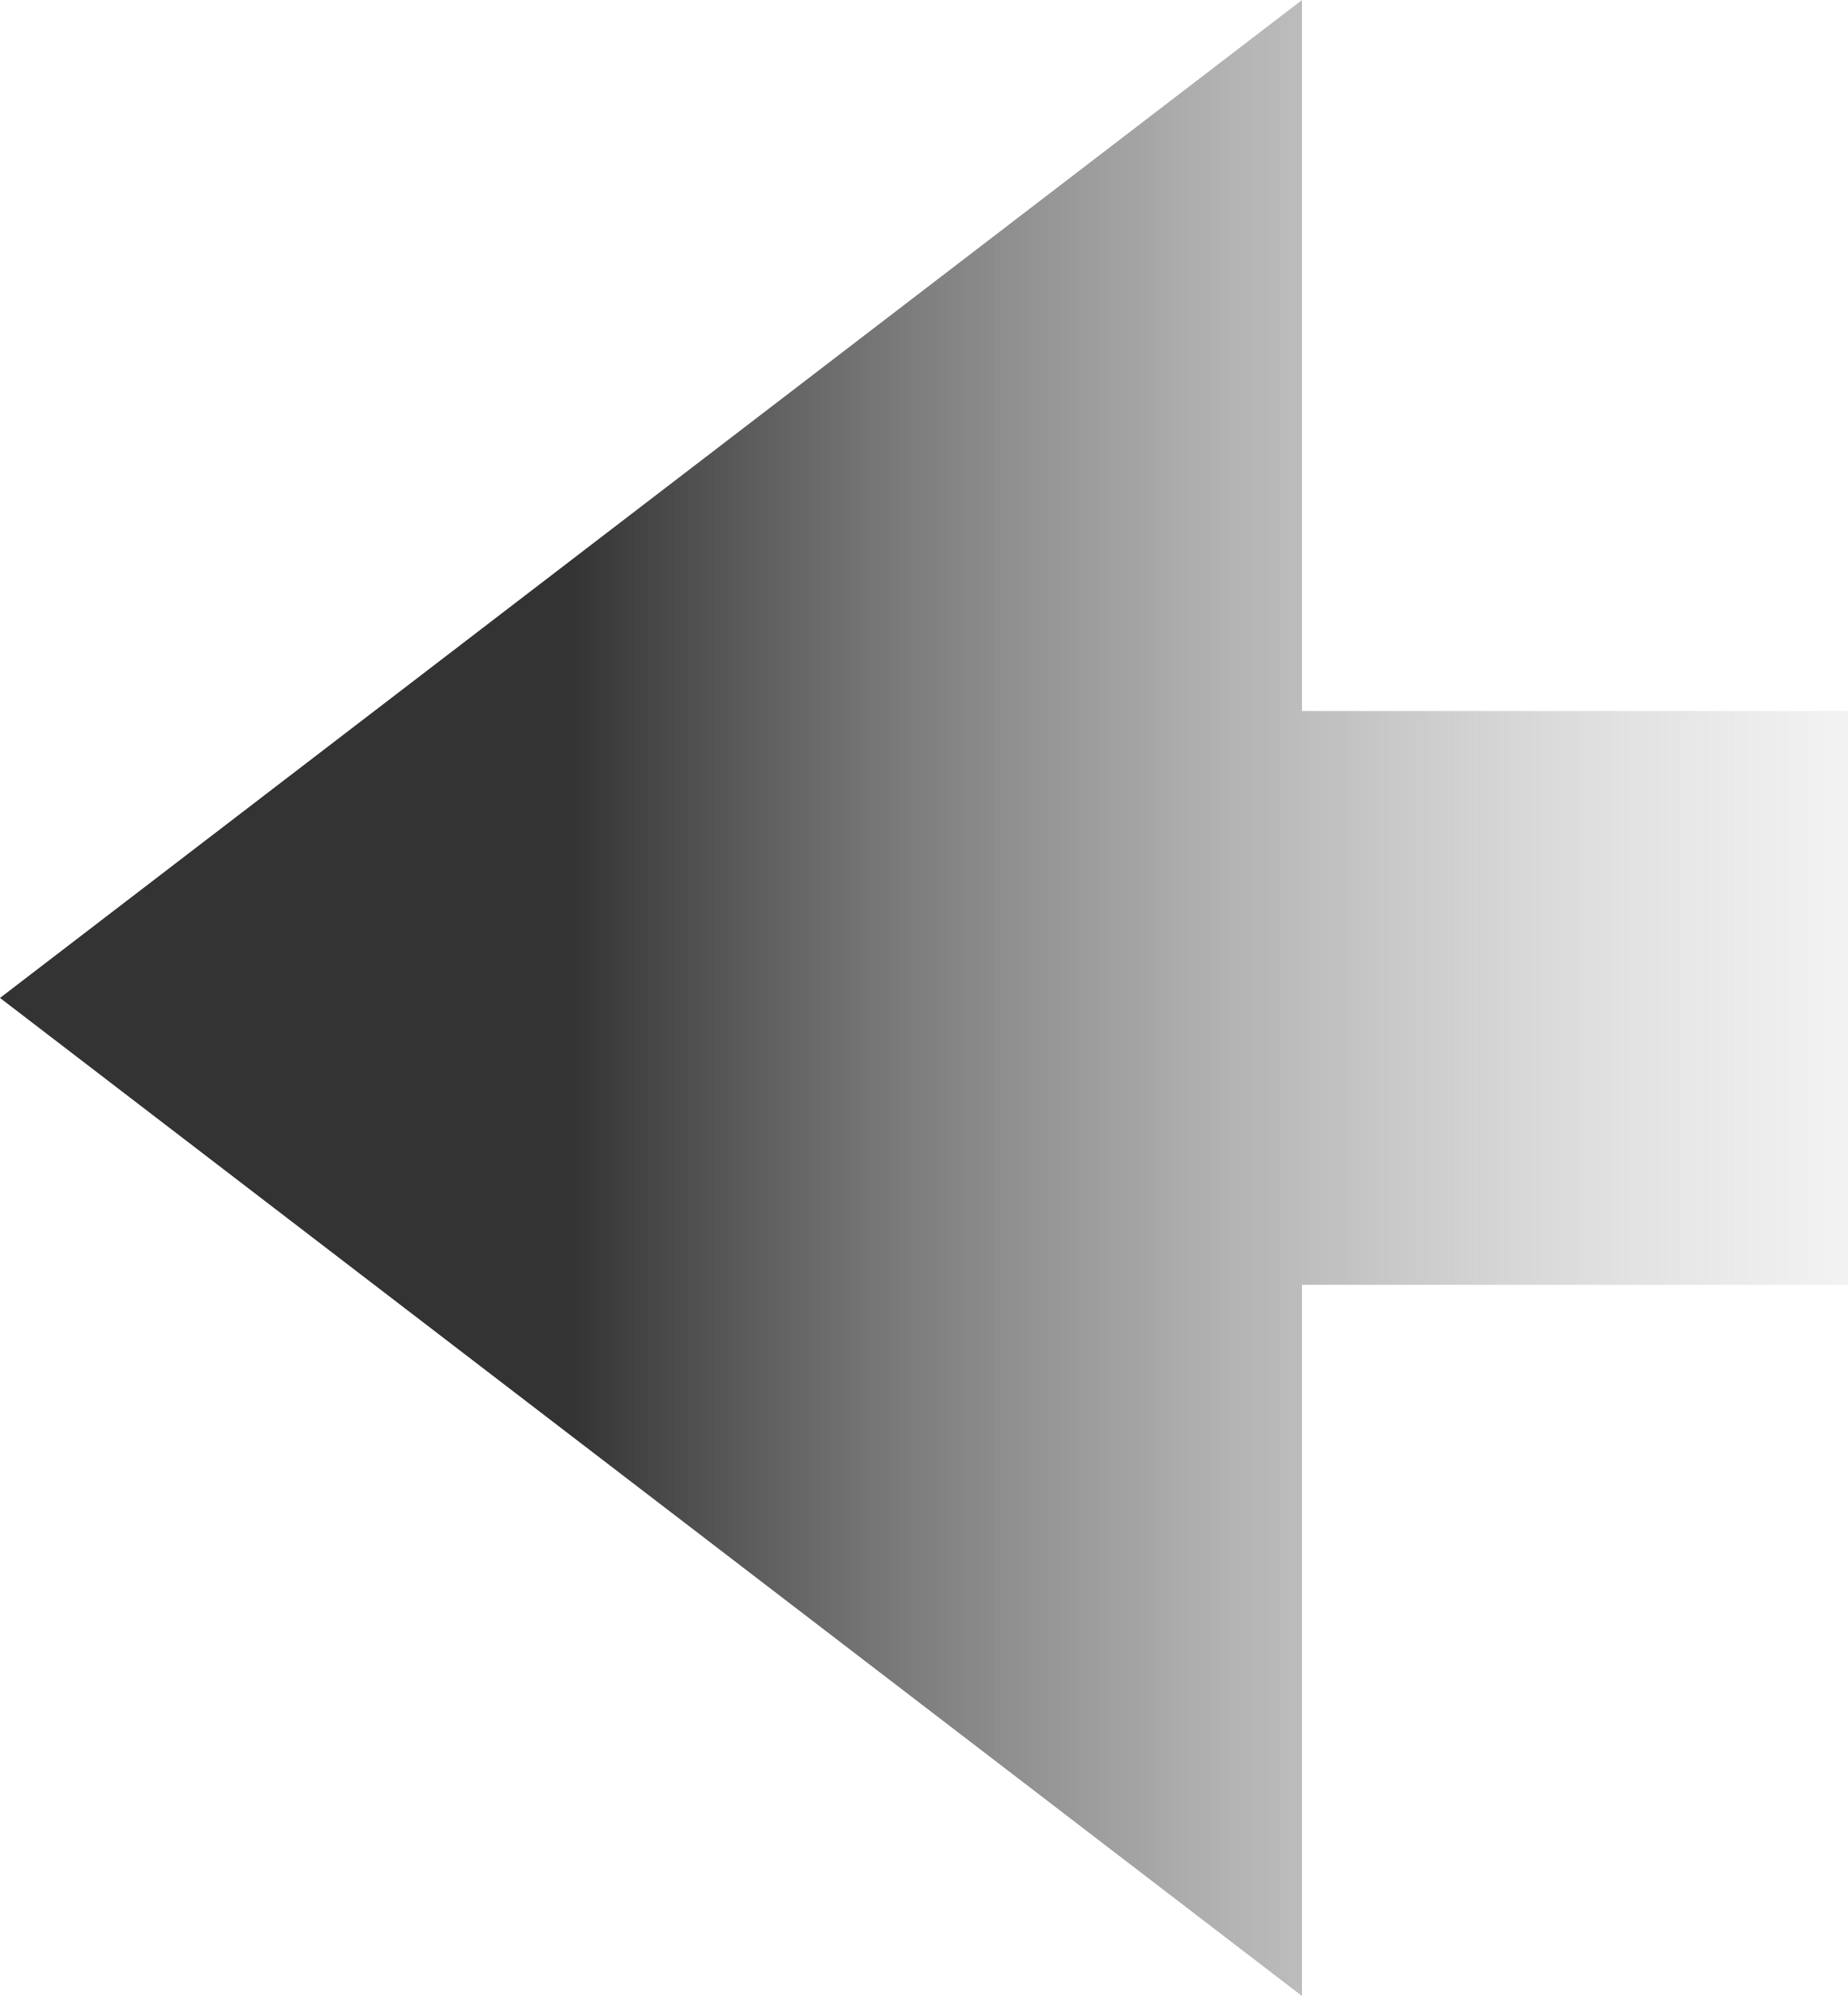
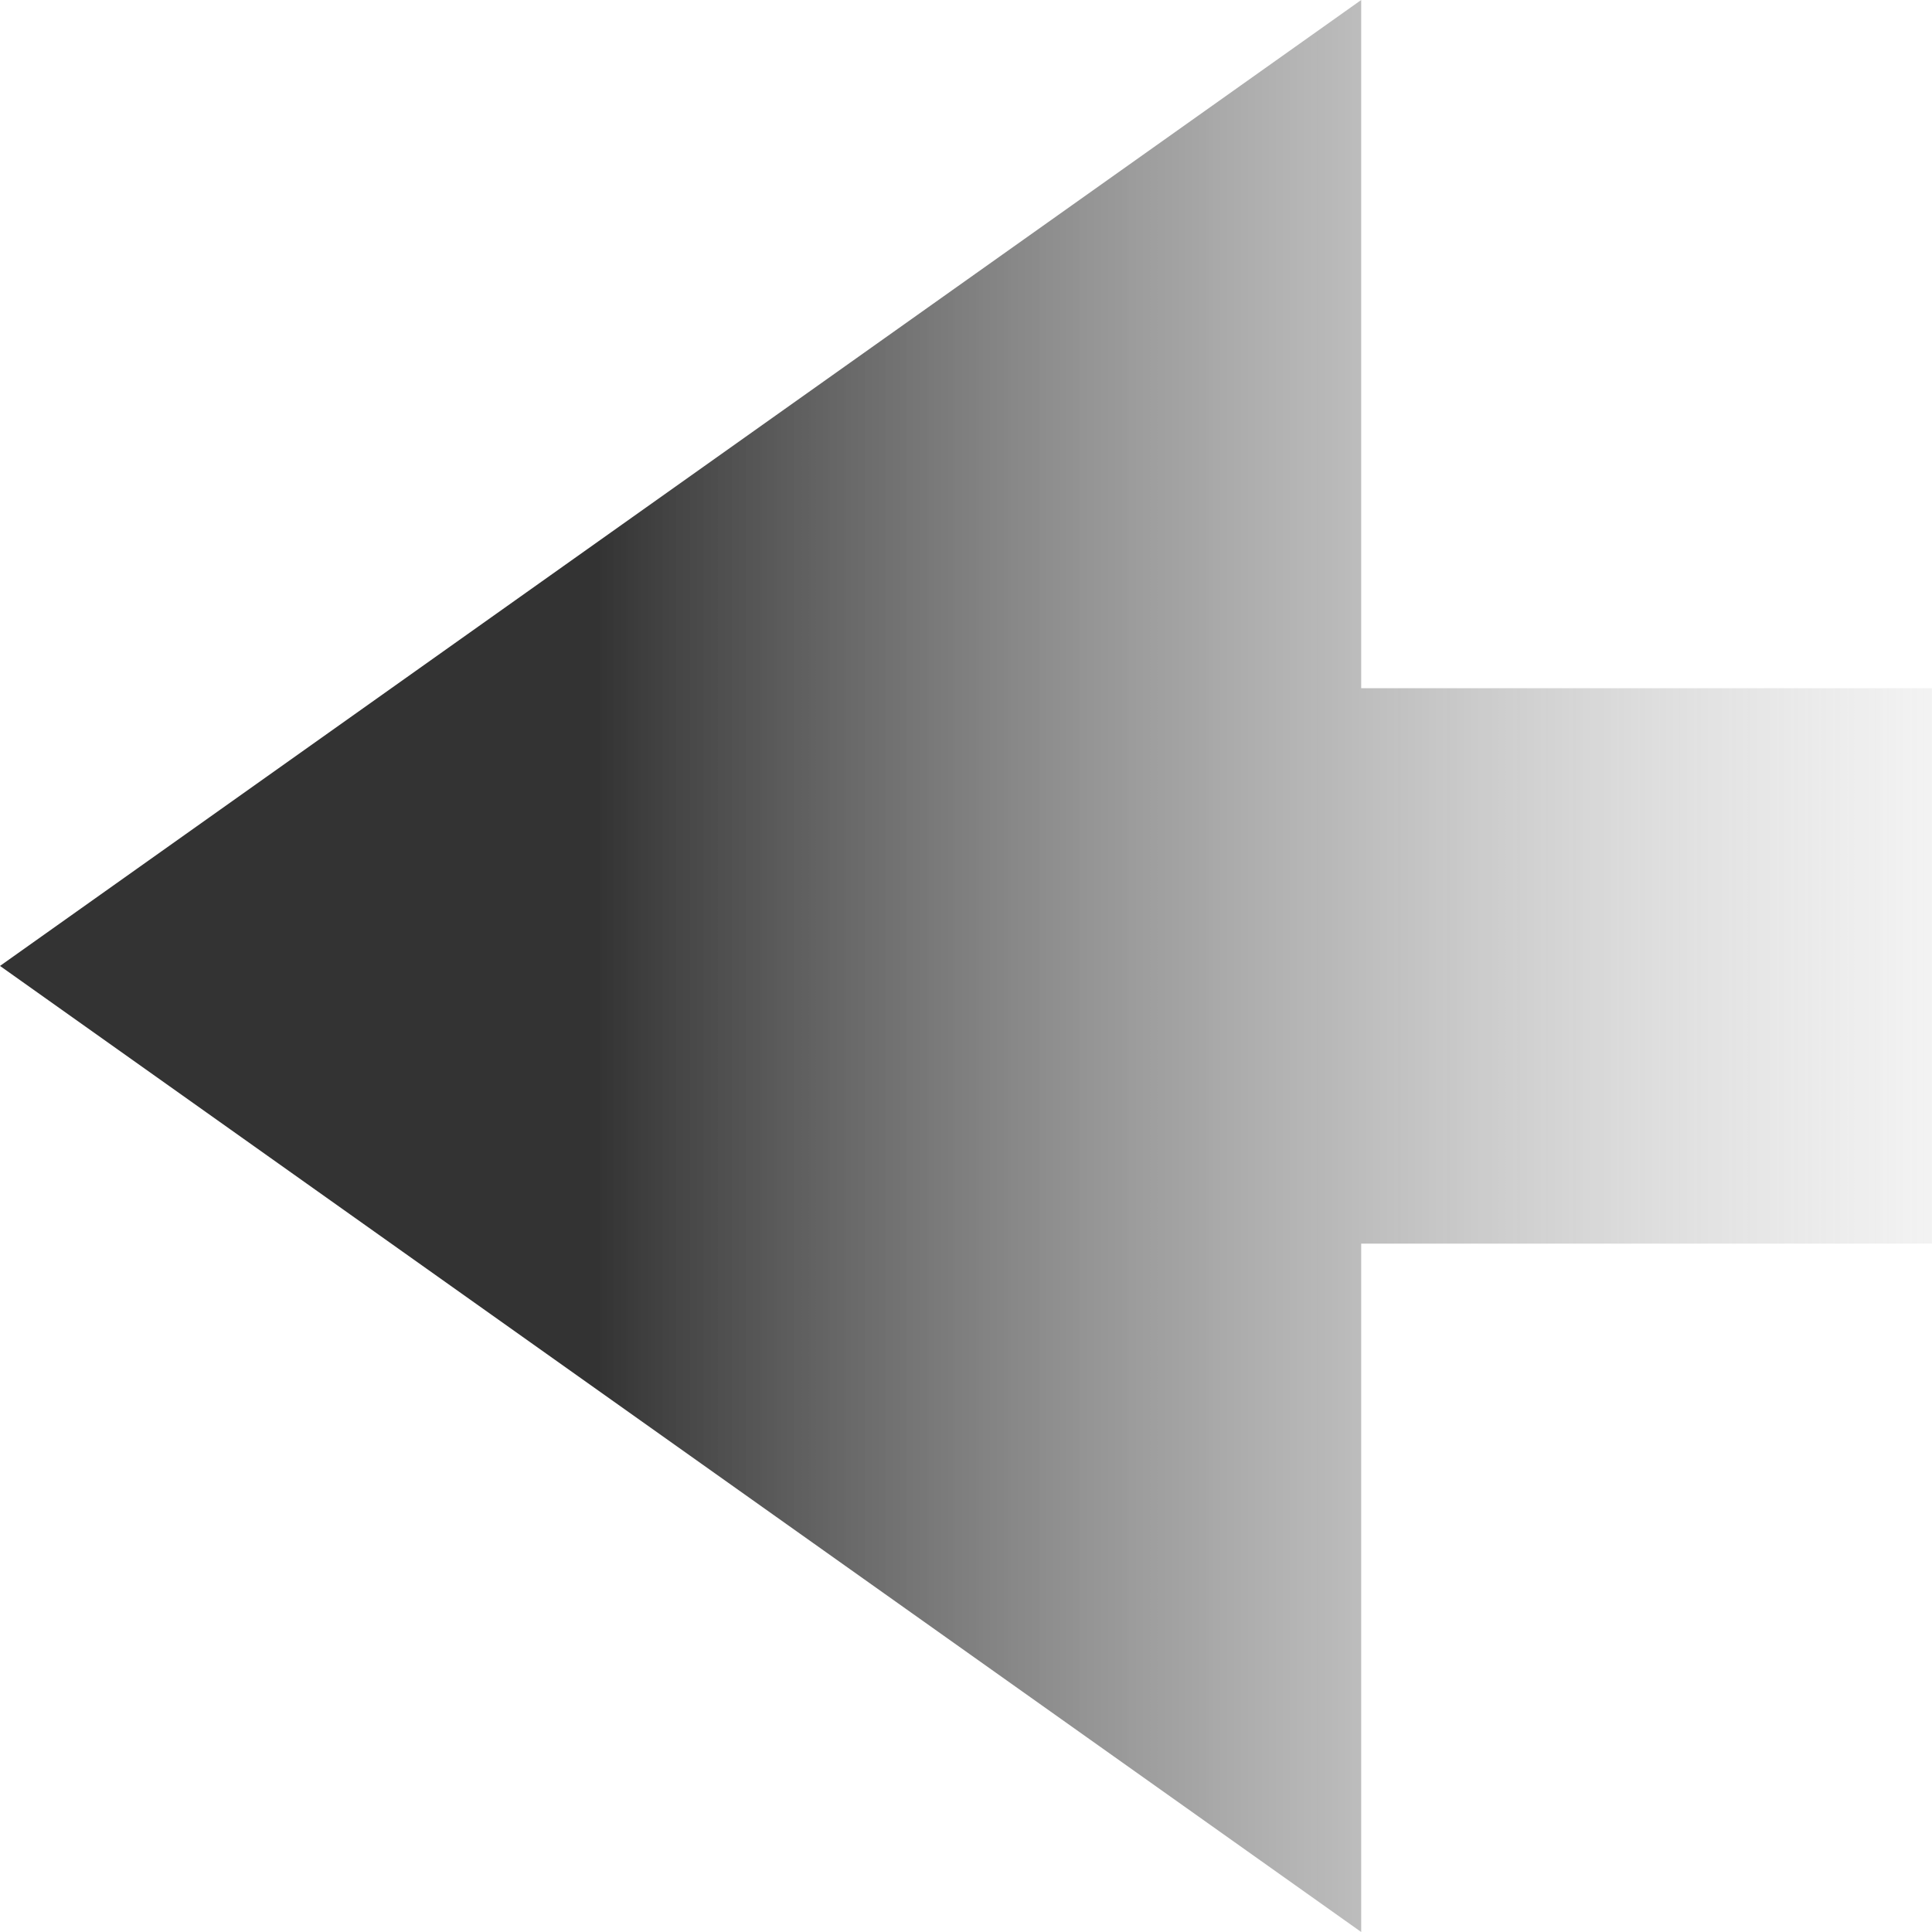
- <svg xmlns="http://www.w3.org/2000/svg" viewBox="0 0 136.37 147.27">
+ <svg xmlns="http://www.w3.org/2000/svg" width="136" height="136" viewBox="0 0 136 136" fill="none">
+   <path d="M95.819 87.545L136 87.545L136 48.445L95.819 48.445L95.819 -1.75635e-06L-6.67912e-06 67.995L95.819 136L95.819 87.545Z" fill="url(#paint0_linear_1_81)" />
  <defs>
-     <style>.cls-1{fill:url(#名称未設定グラデーション_2);}</style>
-     <linearGradient id="名称未設定グラデーション_2" x1="-69.23" y1="130.49" x2="-69.23" y2="266.87" gradientTransform="translate(298.04 142.86) rotate(90)" gradientUnits="userSpaceOnUse">
-       <stop offset="0" stop-color="#fff" stop-opacity="0" />
-       <stop offset="0.92" stop-color="#333" />
+     <linearGradient id="paint0_linear_1_81" x1="167.085" y1="67.995" x2="31.085" y2="67.995" gradientUnits="userSpaceOnUse">
+       <stop stop-color="white" stop-opacity="0" />
+       <stop offset="0.92" stop-color="#333333" />
    </linearGradient>
  </defs>
-   <g id="レイヤー_2" data-name="レイヤー 2">
-     <g id="レイヤー_4" data-name="レイヤー 4">
-       <polygon class="cls-1" points="96.08 94.8 136.37 94.8 136.37 52.46 96.08 52.46 96.08 0 0 73.63 96.08 147.27 96.08 94.8" />
-     </g>
-   </g>
</svg>
